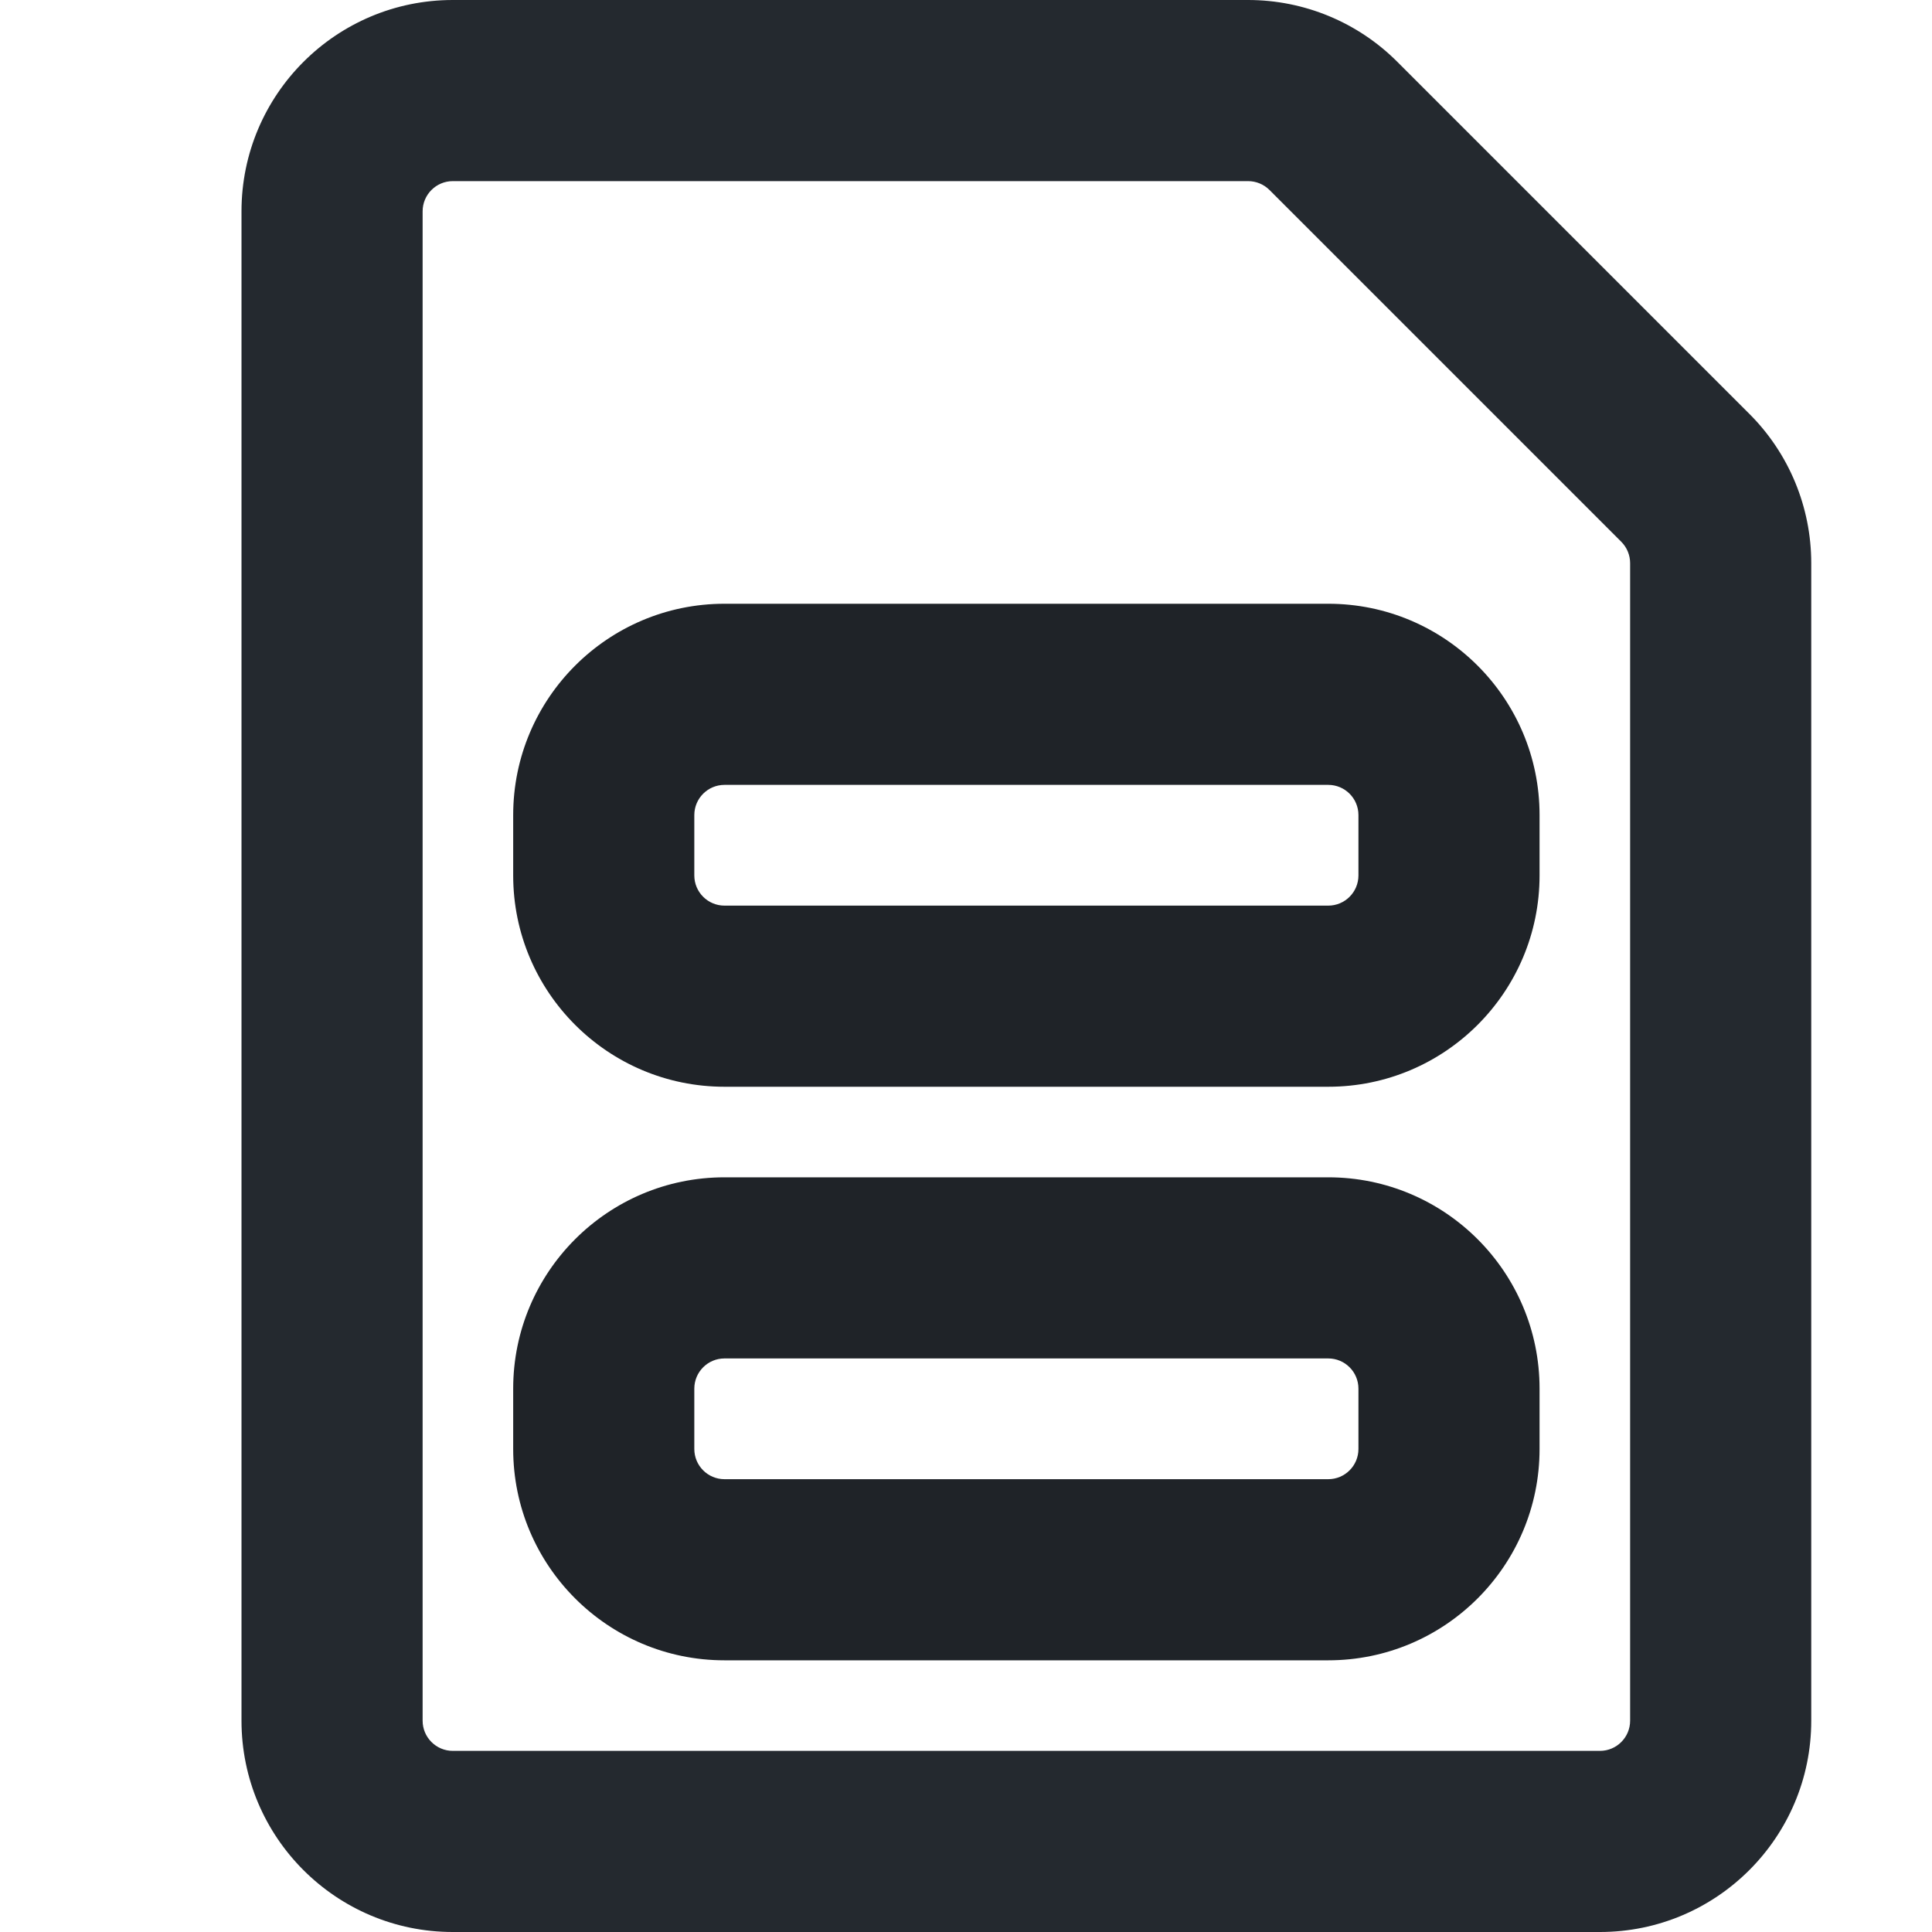
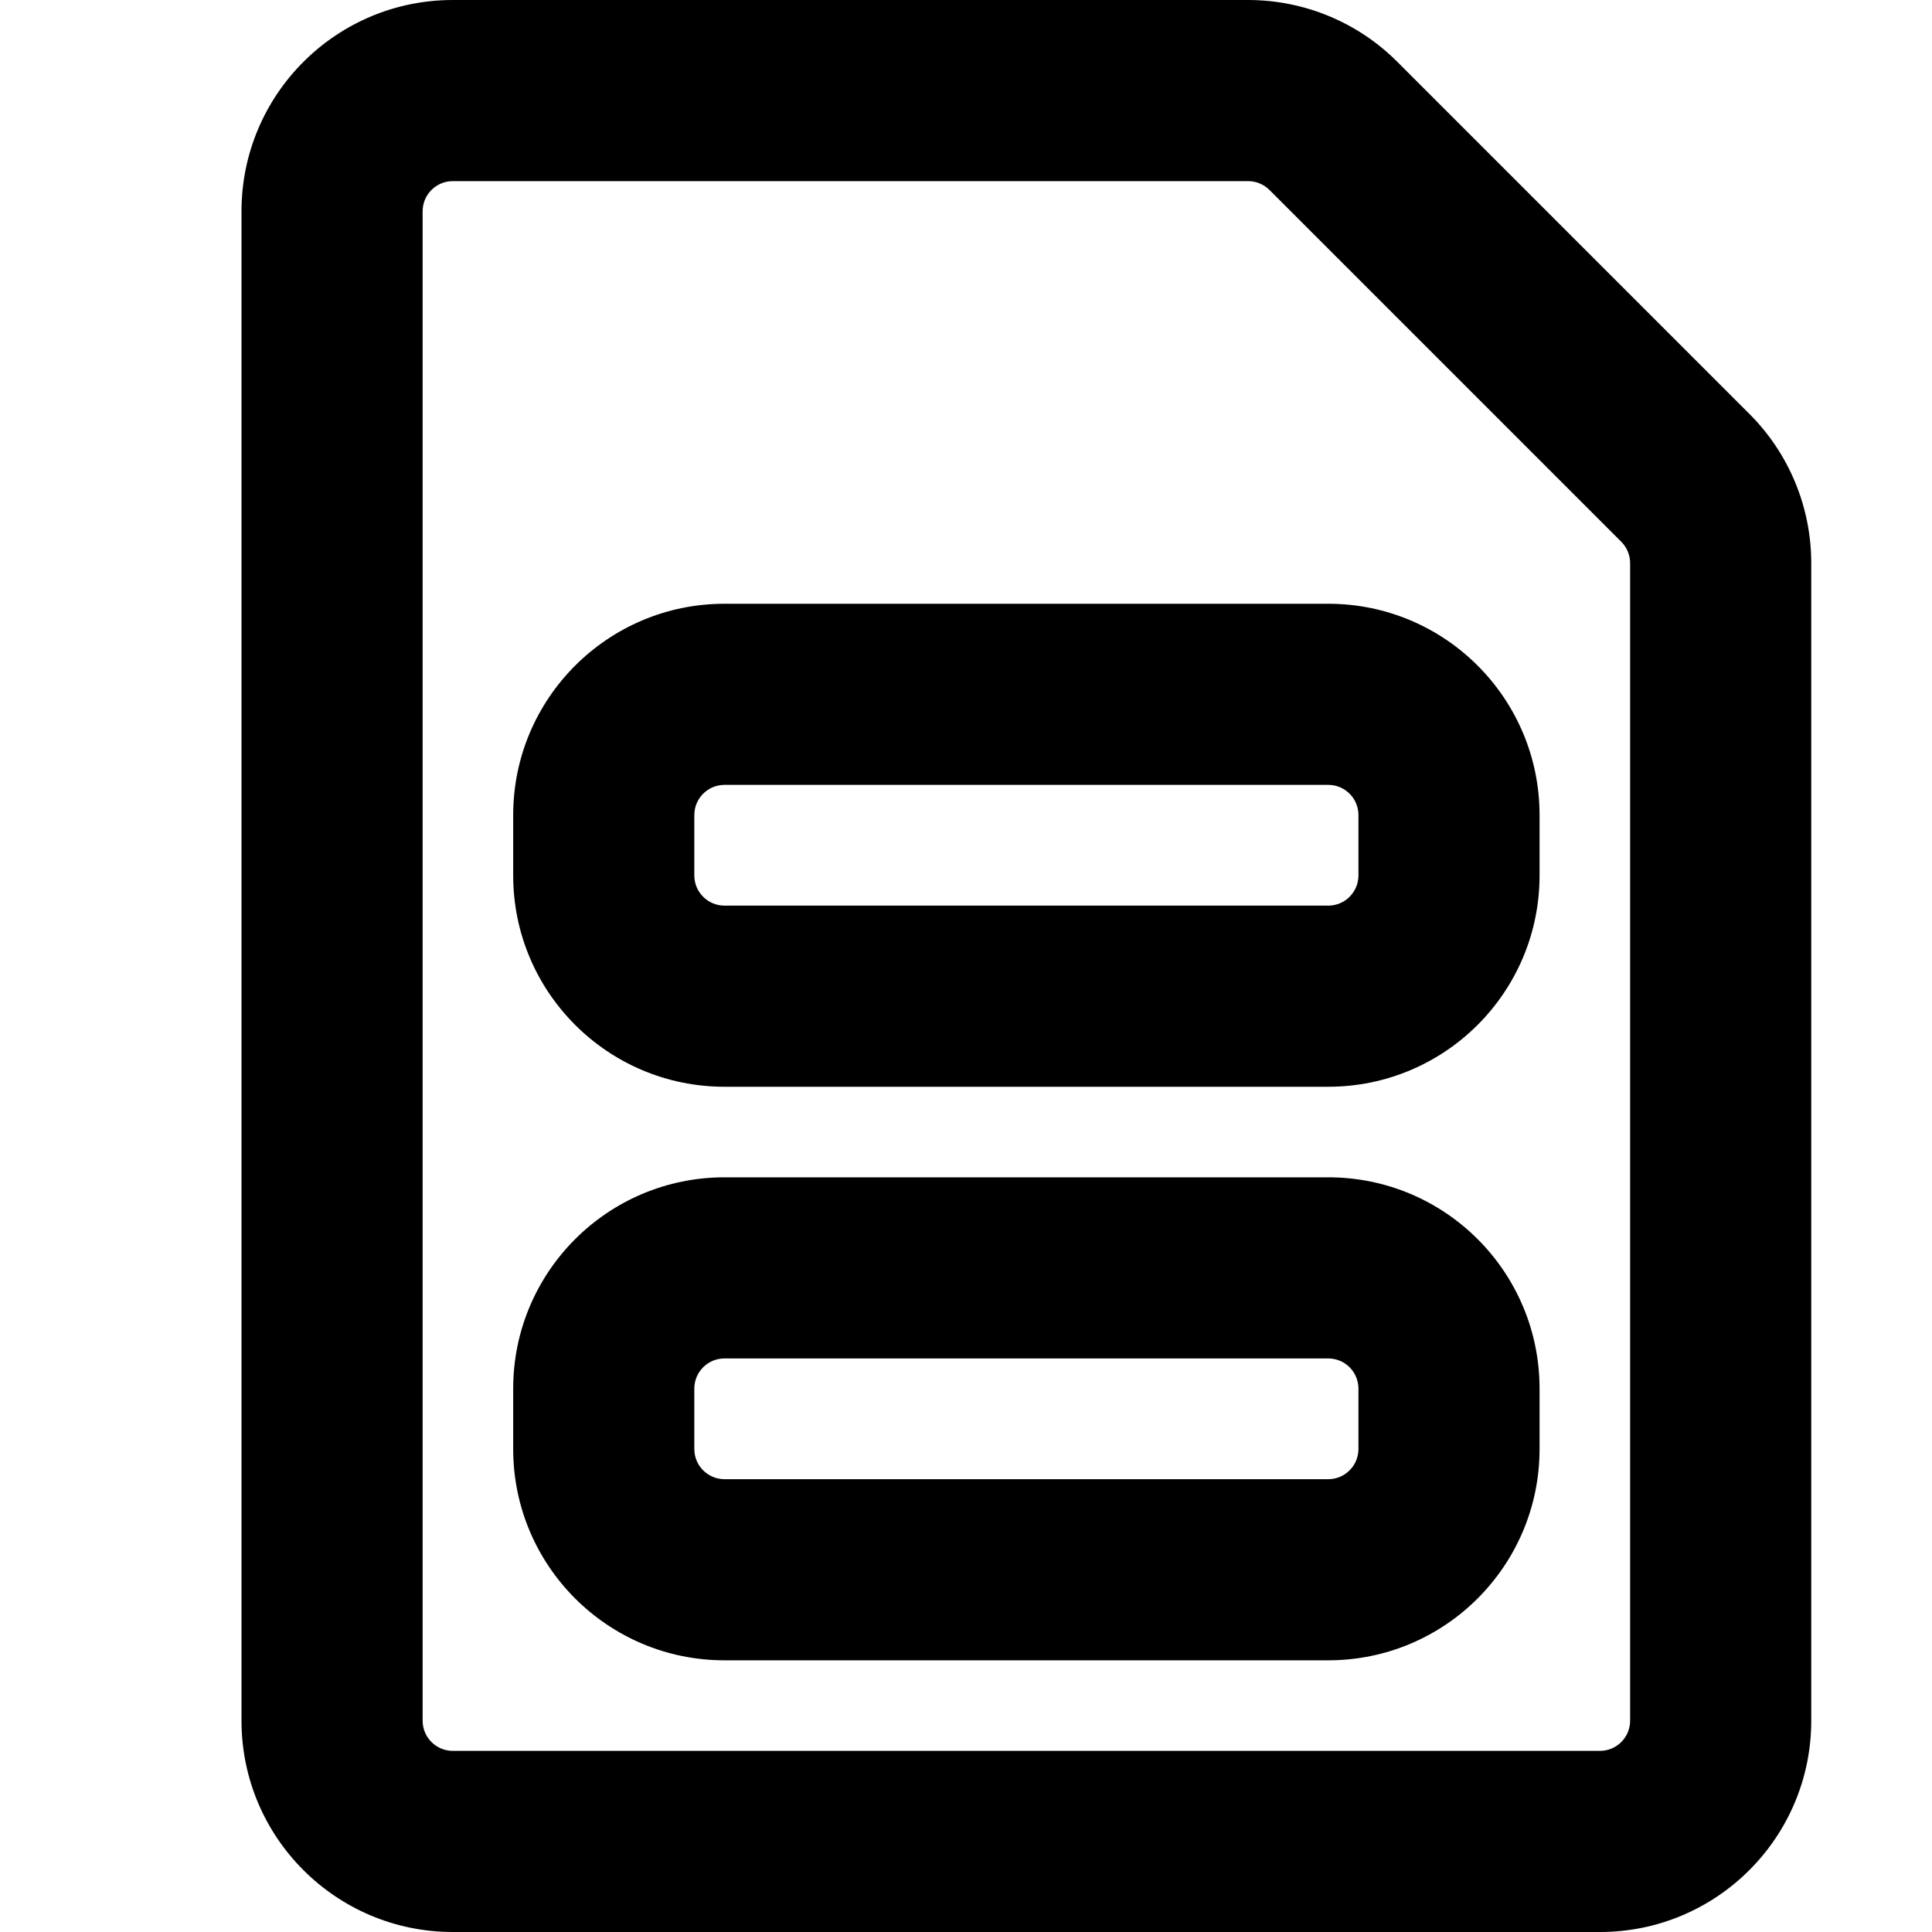
- <svg xmlns="http://www.w3.org/2000/svg" width="16" height="16" viewBox="0 0 16 16" fill="none">
-   <path fill-rule="evenodd" clip-rule="evenodd" d="M3.75 1.5C3.612 1.5 3.5 1.612 3.5 1.75V14.25C3.5 14.388 3.612 14.5 3.75 14.5H13.25C13.388 14.5 13.5 14.388 13.5 14.25V4.664C13.5 4.598 13.474 4.534 13.427 4.487L10.513 1.573C10.466 1.526 10.402 1.5 10.336 1.5H3.75ZM2 1.75C2 0.784 2.784 0 3.75 0H10.336C10.8 0 11.245 0.184 11.573 0.513L14.487 3.427C14.816 3.755 15 4.2 15 4.664V14.25C15 15.216 14.216 16 13.25 16H3.75C2.784 16 2 15.216 2 14.25V1.75Z" fill="#24292F" />
-   <path fill-rule="evenodd" clip-rule="evenodd" d="M4.25 6.75C4.25 5.784 5.034 5 6 5H11C11.966 5 12.75 5.784 12.75 6.75V7.25C12.75 8.216 11.966 9 11 9H6C5.034 9 4.25 8.216 4.25 7.25V6.75ZM6 6.5C5.862 6.5 5.75 6.612 5.75 6.75V7.25C5.75 7.388 5.862 7.5 6 7.5H11C11.138 7.5 11.25 7.388 11.25 7.25V6.75C11.25 6.612 11.138 6.5 11 6.5H6ZM4.25 11.5C4.25 10.534 5.034 9.75 6 9.75H11C11.966 9.75 12.75 10.534 12.75 11.5V12C12.75 12.966 11.966 13.75 11 13.75H6C5.034 13.75 4.25 12.966 4.25 12V11.5ZM6 11.25C5.862 11.25 5.75 11.362 5.75 11.5V12C5.75 12.138 5.862 12.25 6 12.25H11C11.138 12.25 11.25 12.138 11.25 12V11.5C11.25 11.362 11.138 11.25 11 11.25H6Z" fill="#1F2328" />
+ <svg xmlns="http://www.w3.org/2000/svg" width="16" height="16" viewBox="0 0 16 16">
+   <path d="M2 1.75C2 .784 2.783 0 3.75 0h6.586c.464 0 .909.184 1.237.513l2.914 2.914c.329.328.513.773.513 1.237v9.586A1.75 1.75 0 0 1 13.25 16h-9.5A1.75 1.75 0 0 1 2 14.25Zm1.75-.25a.25.25 0 0 0-.25.25v12.5c0 .138.112.25.25.25h9.5a.25.25 0 0 0 .25-.25V4.664a.25.25 0 0 0-.073-.177l-2.914-2.914a.25.25 0 0 0-.177-.073Z" />
+   <path d="M4.25 11.5c0-.967.784-1.75 1.75-1.75h5c.967 0 1.75.783 1.75 1.75v.5A1.75 1.75 0 0 1 11 13.75H6A1.75 1.75 0 0 1 4.25 12Zm0-4.75C4.25 5.784 5.034 5 6 5h5c.967 0 1.75.784 1.75 1.75v.5A1.75 1.75 0 0 1 11 9H6a1.75 1.75 0 0 1-1.75-1.75ZM6 11.25a.25.25 0 0 0-.25.25v.5c0 .138.112.25.25.25h5a.25.25 0 0 0 .25-.25v-.5a.25.25 0 0 0-.25-.25ZM6 6.5a.25.25 0 0 0-.25.25v.5c0 .138.112.25.25.25h5a.25.25 0 0 0 .25-.25v-.5A.25.25 0 0 0 11 6.5Z" />
</svg>
